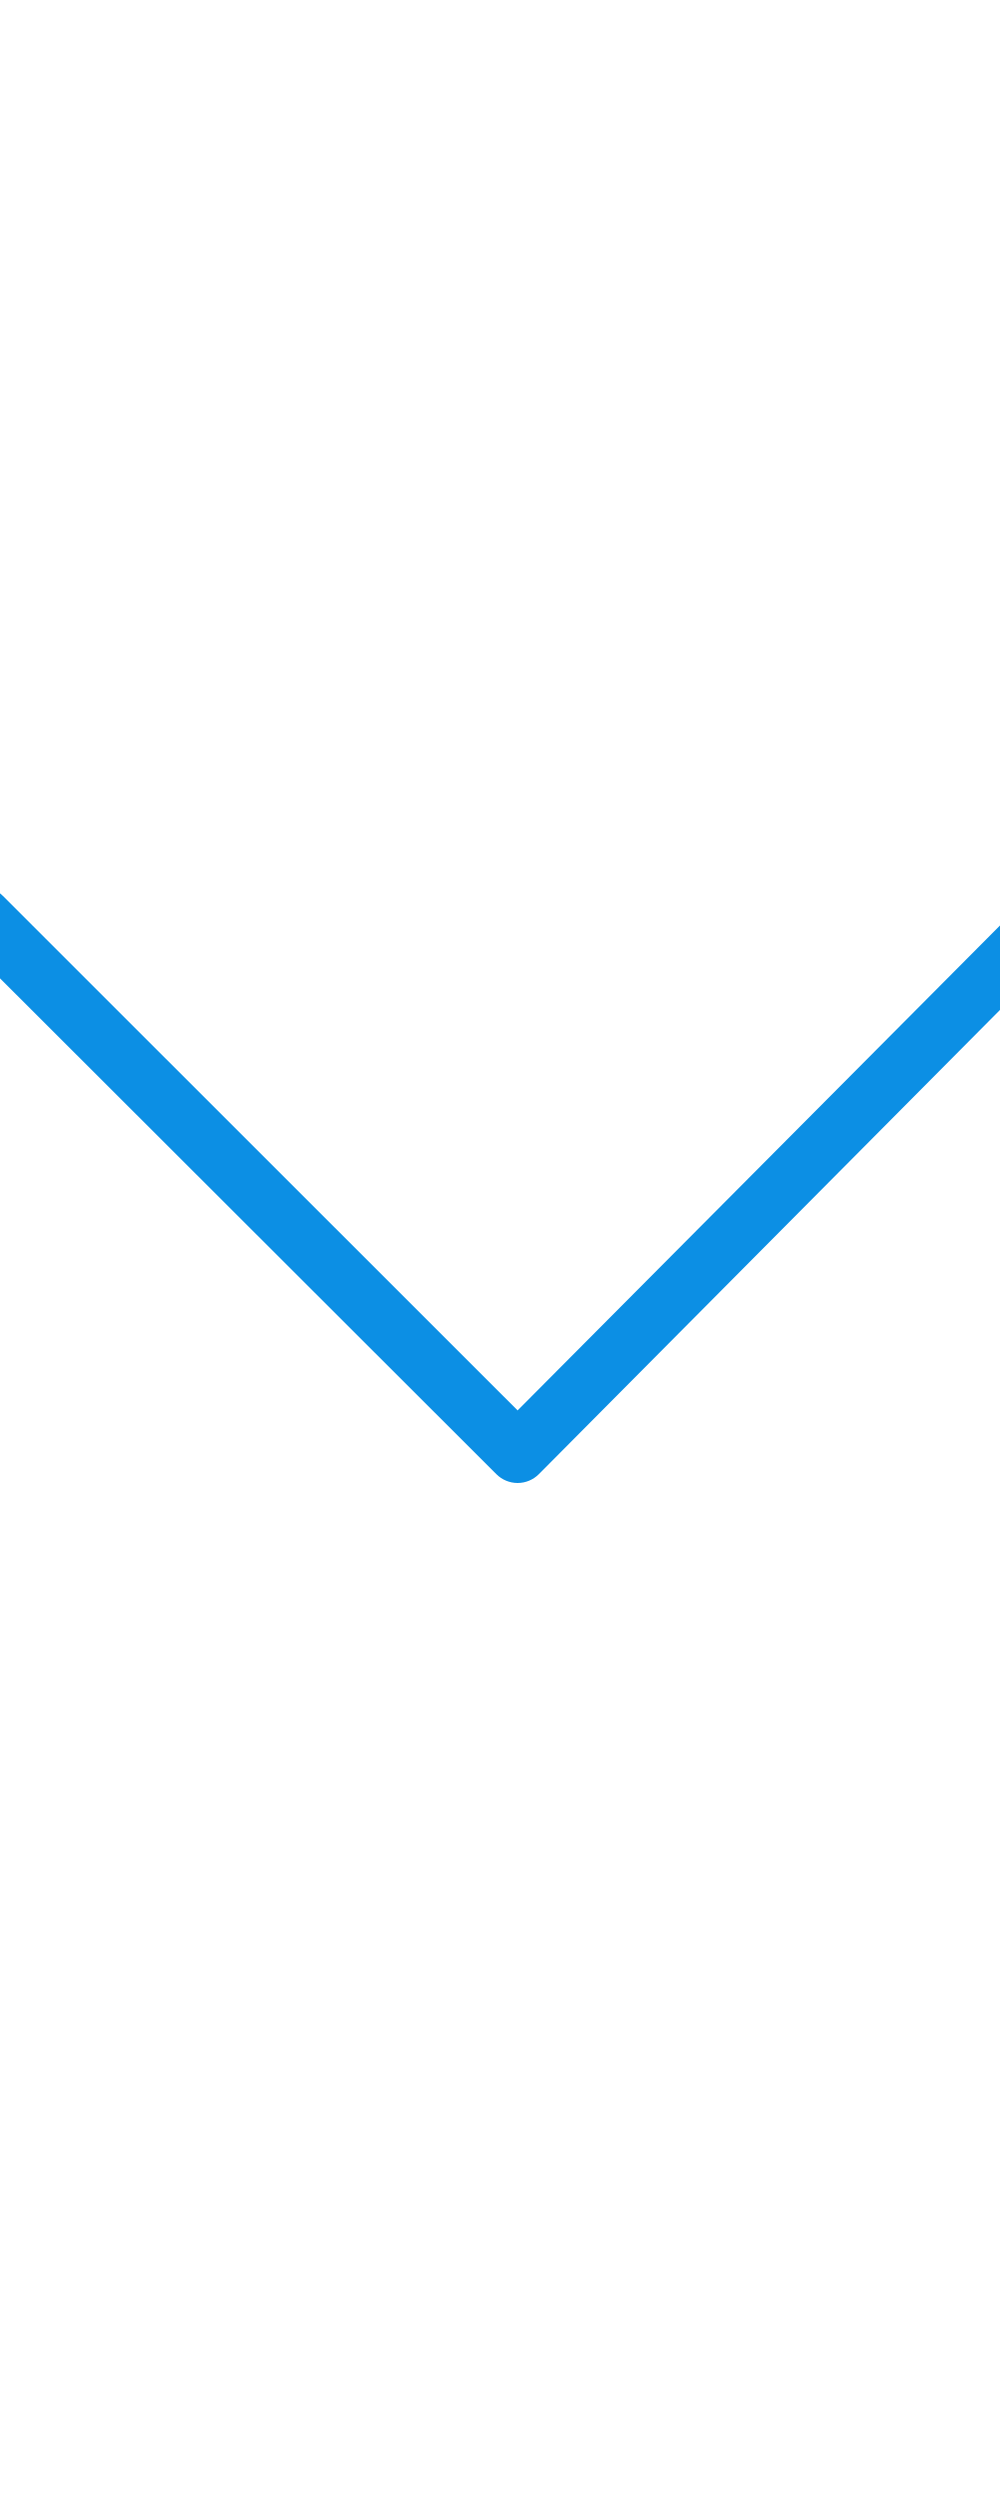
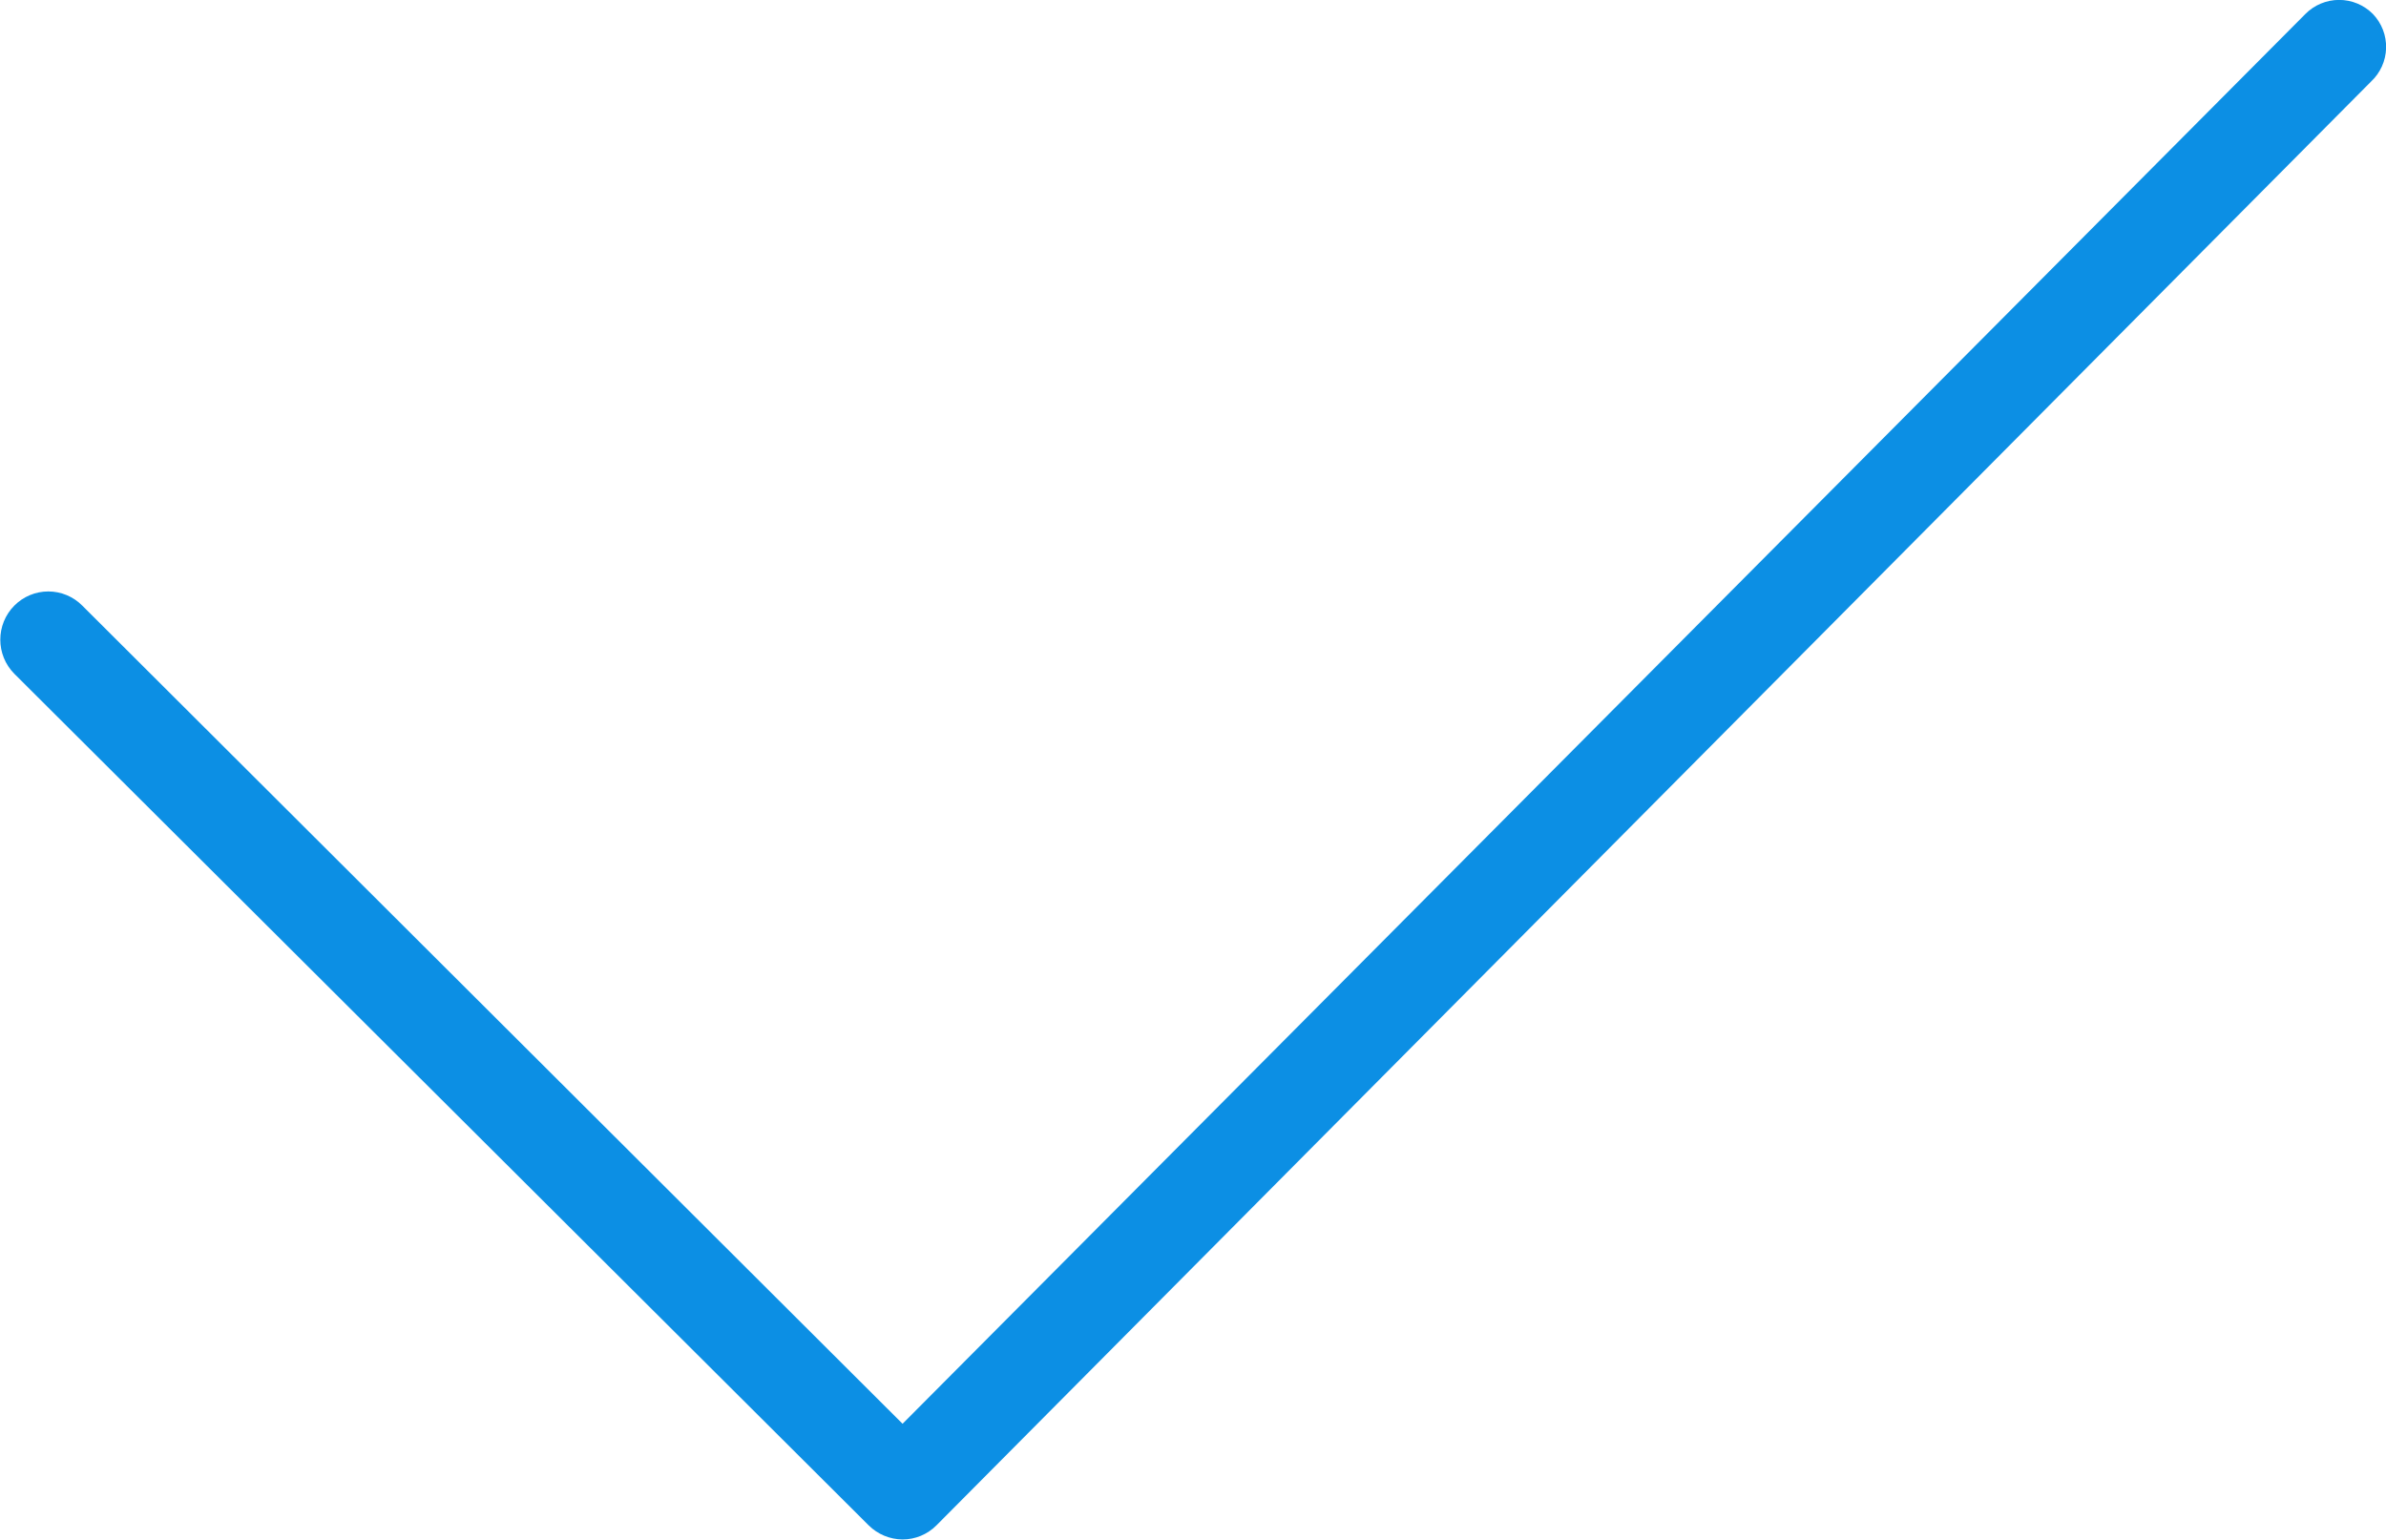
- <svg xmlns="http://www.w3.org/2000/svg" data-name="Layer 2" viewBox="15 0 50 125" x="0px" fill="#0c8fe4" y="0px">
-   <path d="M87,26.29a1.5,1.5,0,0,0-2.12,0l-44,44.23L15.15,44.8A1.5,1.5,0,0,0,13,46.92L39.82,73.71a1.5,1.5,0,0,0,1.06.44h0a1.5,1.5,0,0,0,1.06-.44l45-45.3A1.5,1.5,0,0,0,87,26.29Z" />
+ <svg xmlns="http://www.w3.org/2000/svg" id="Layer_1" data-name="Layer 1" viewBox="0 0 74.84 48.3">
+   <defs>
+     <style>
+       .cls-1 {
+         fill: #0c8fe4;
+       }
+     </style>
+   </defs>
+   <path class="cls-1" d="M74.43.44a1.49,1.49,0,0,0-2.12,0l-44,44.23L2.58,19a1.5,1.5,0,0,0-2.13,0,1.52,1.52,0,0,0,0,2.14h0L27.25,47.86a1.53,1.53,0,0,0,1.06.44h0a1.5,1.5,0,0,0,1.06-.44l45-45.3A1.49,1.49,0,0,0,74.43.44Z" />
</svg>
